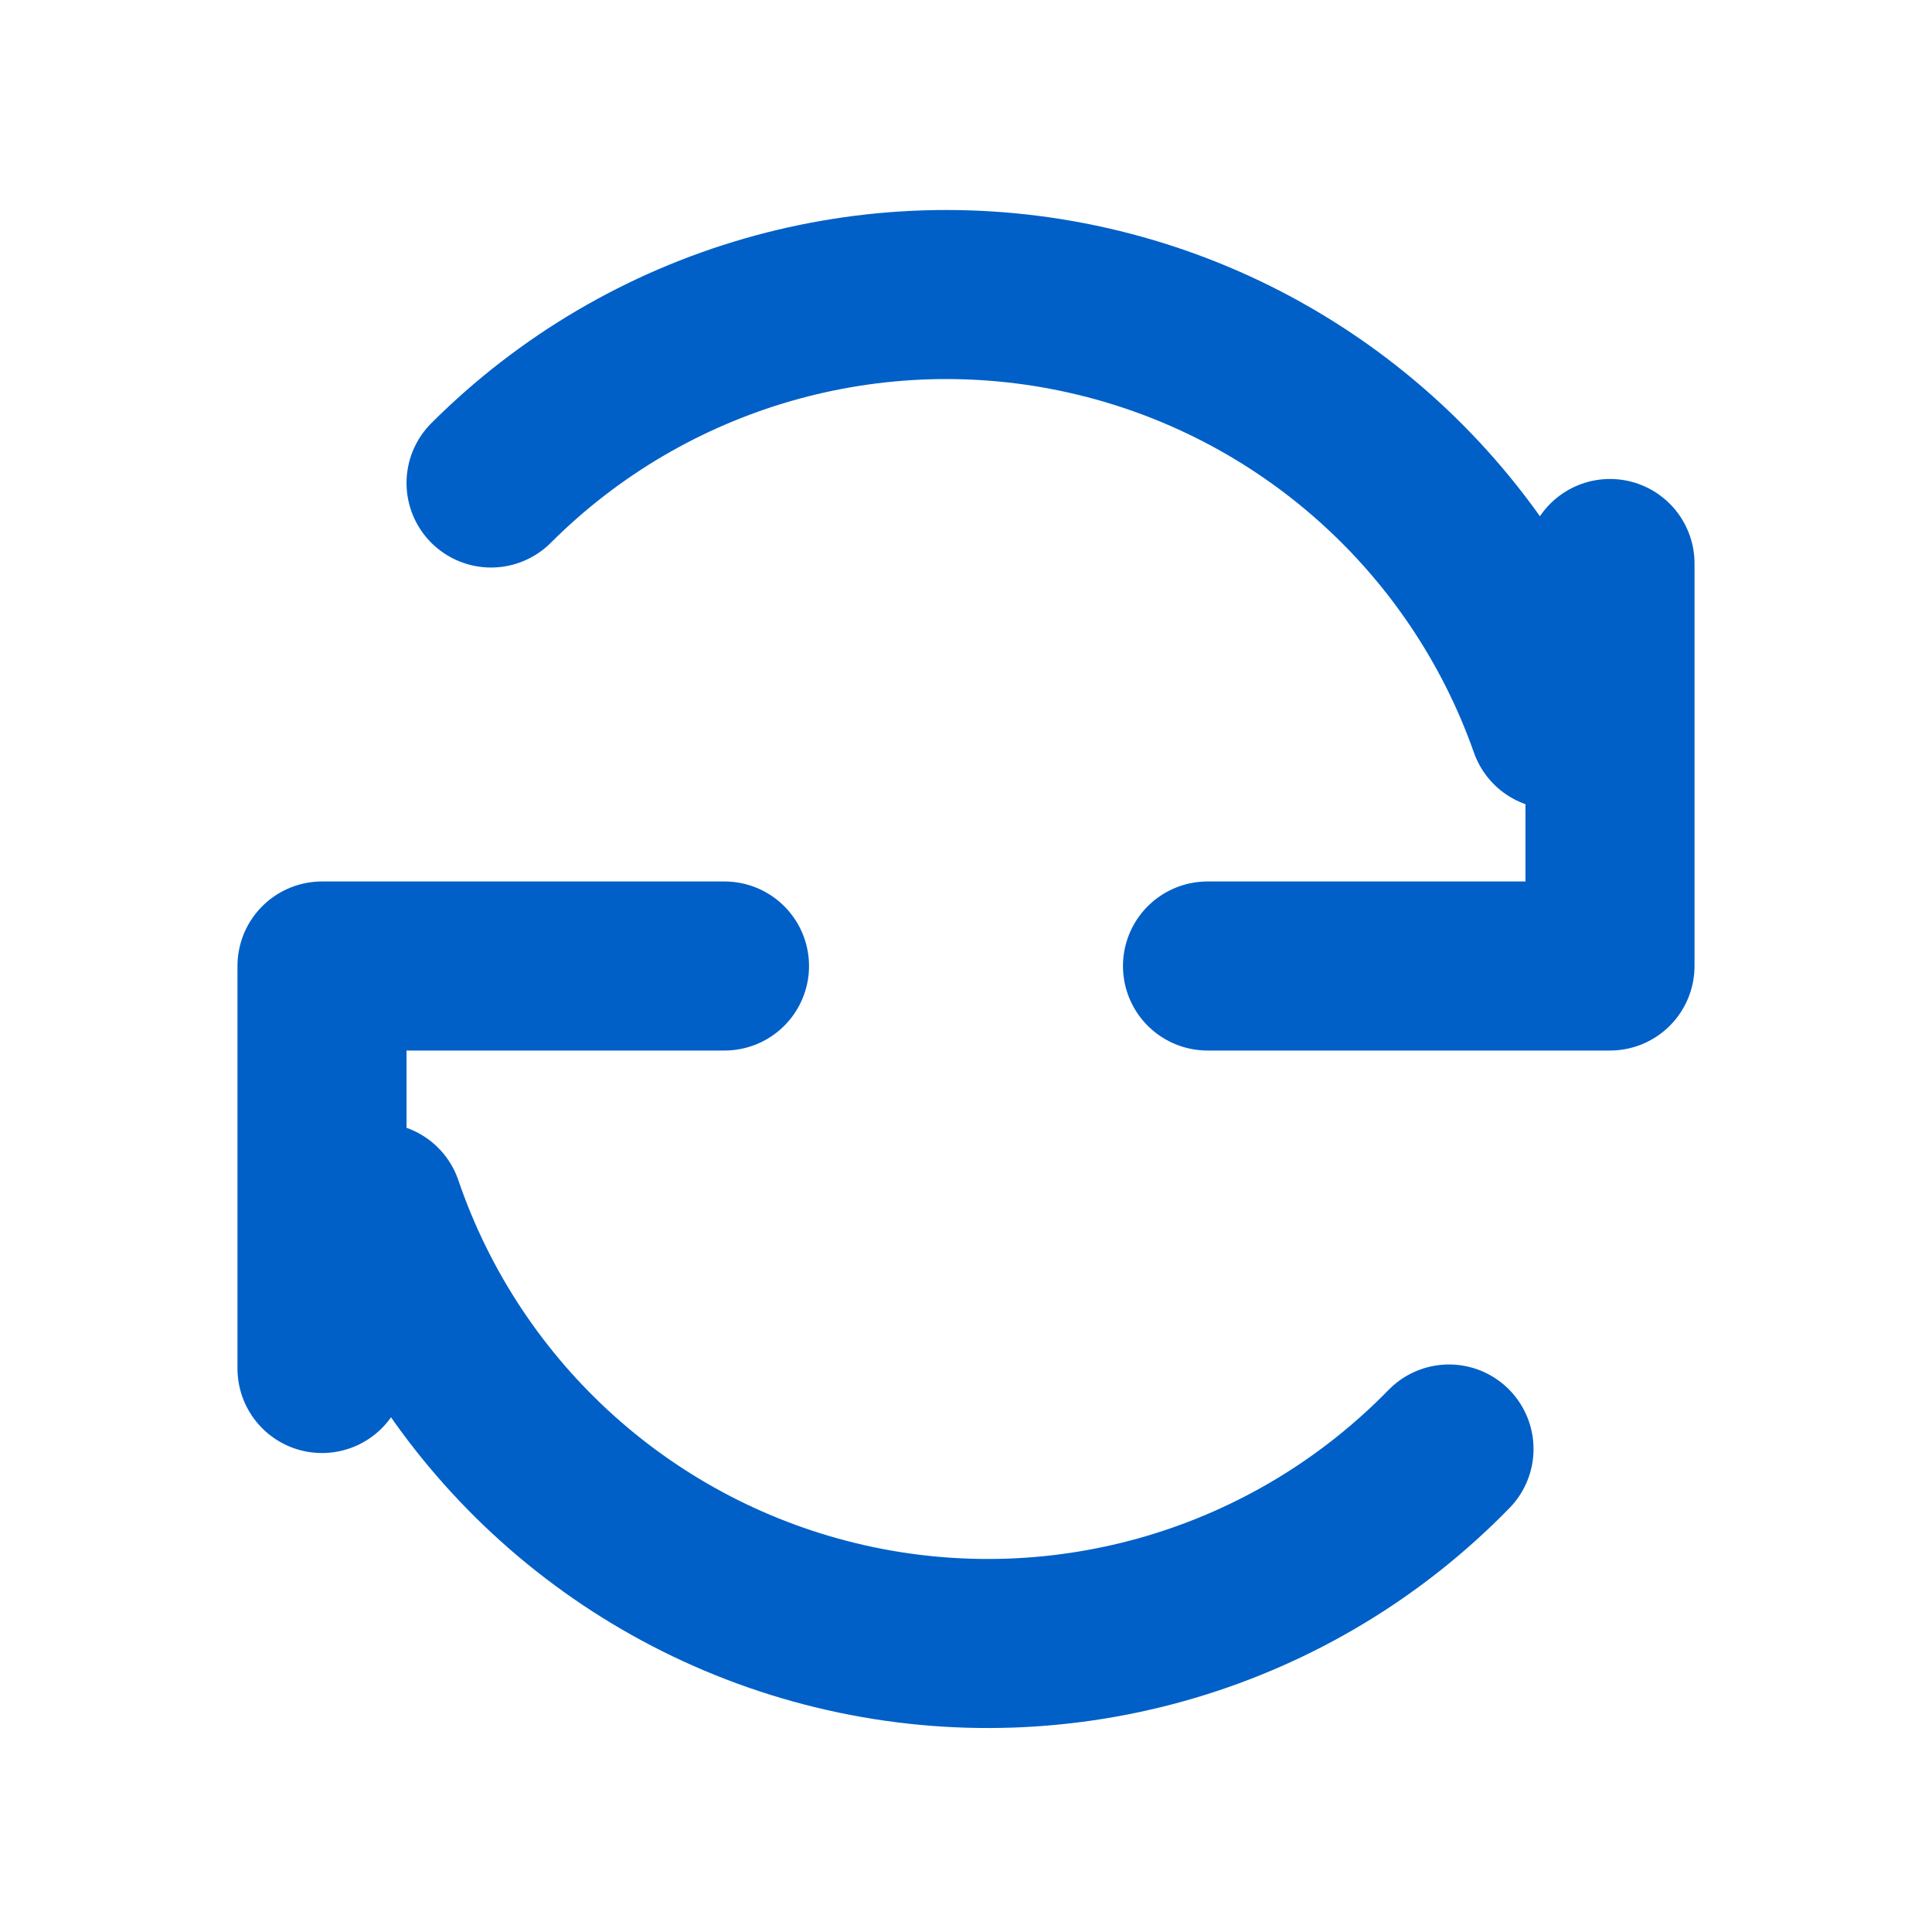
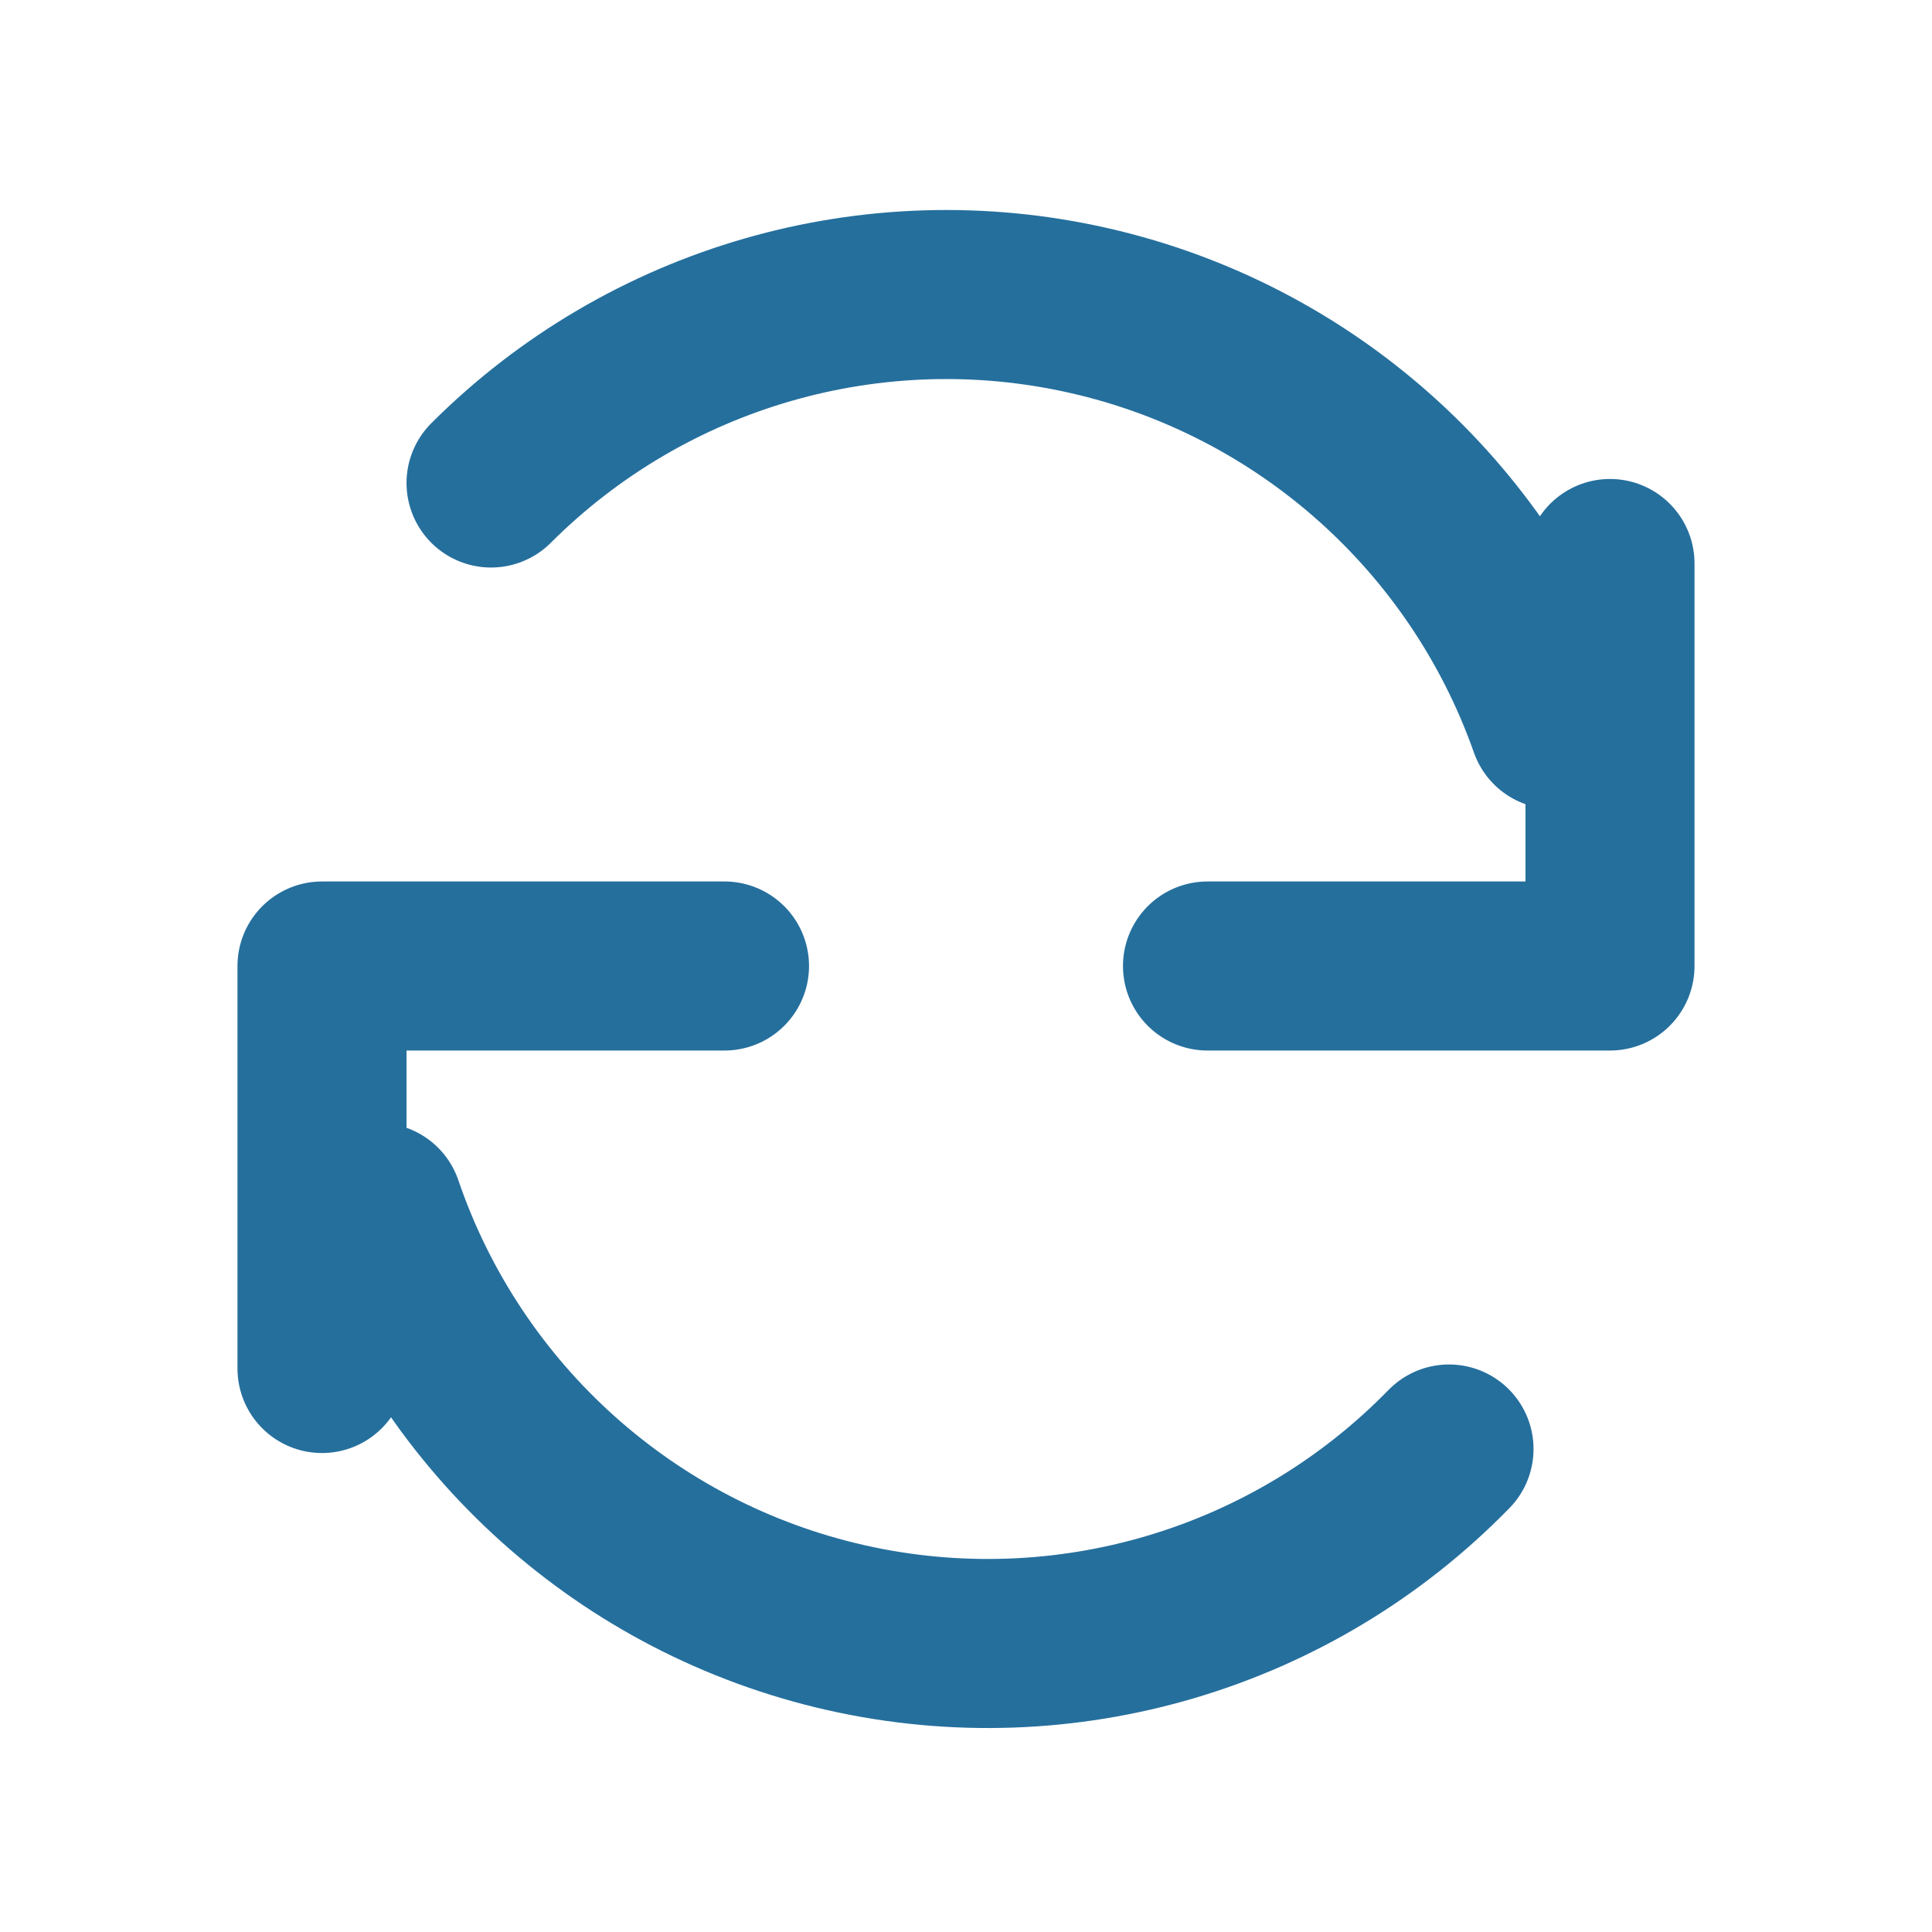
- <svg xmlns="http://www.w3.org/2000/svg" width="24" height="24" viewBox="0 0 24 24" fill="none" stroke="#0060c7" stroke-width="2.1" stroke-linecap="round" stroke-linejoin="round">
+ <svg xmlns="http://www.w3.org/2000/svg" width="24" height="24" viewBox="0 0 24 24" fill="none" stroke="#256f9d" stroke-width="2.1" stroke-linecap="round" stroke-linejoin="round">
  <path d="M20 7v5h-5M4 17v-5h5M6.1 6a8 8 0 0 1 13.2 3M4.7 15A8 8 0 0 0 18 18" />
</svg>
